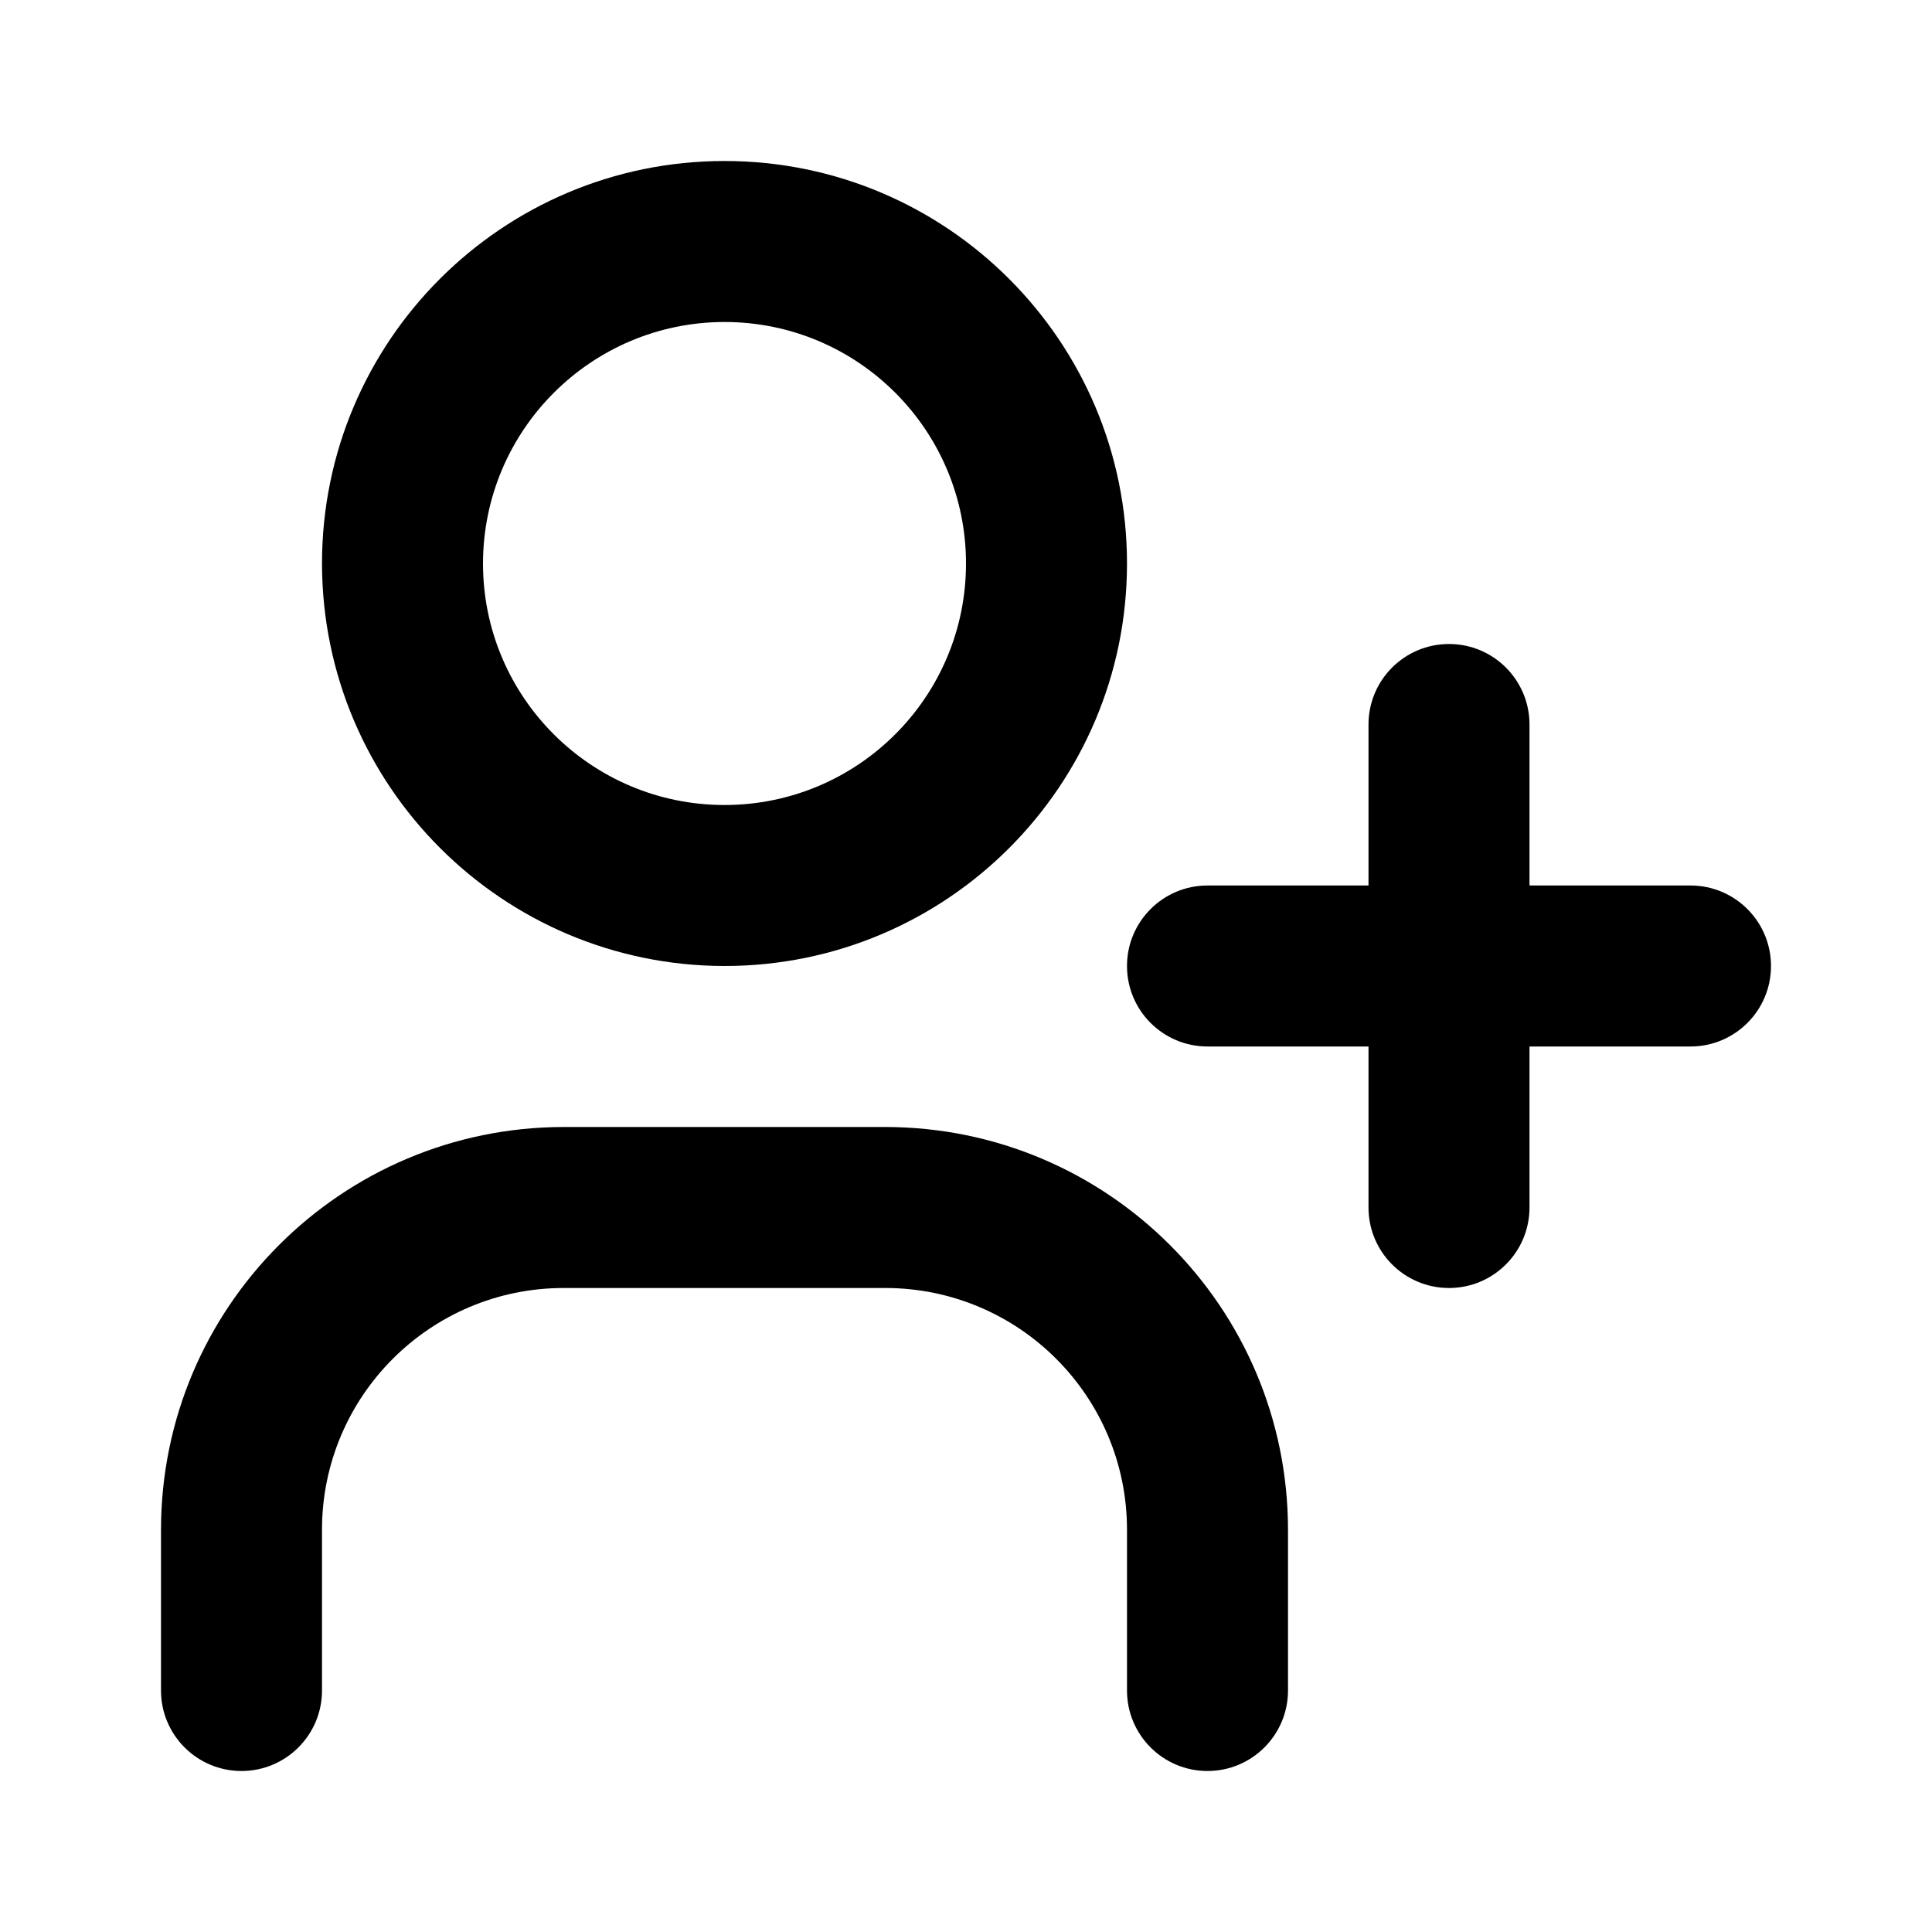
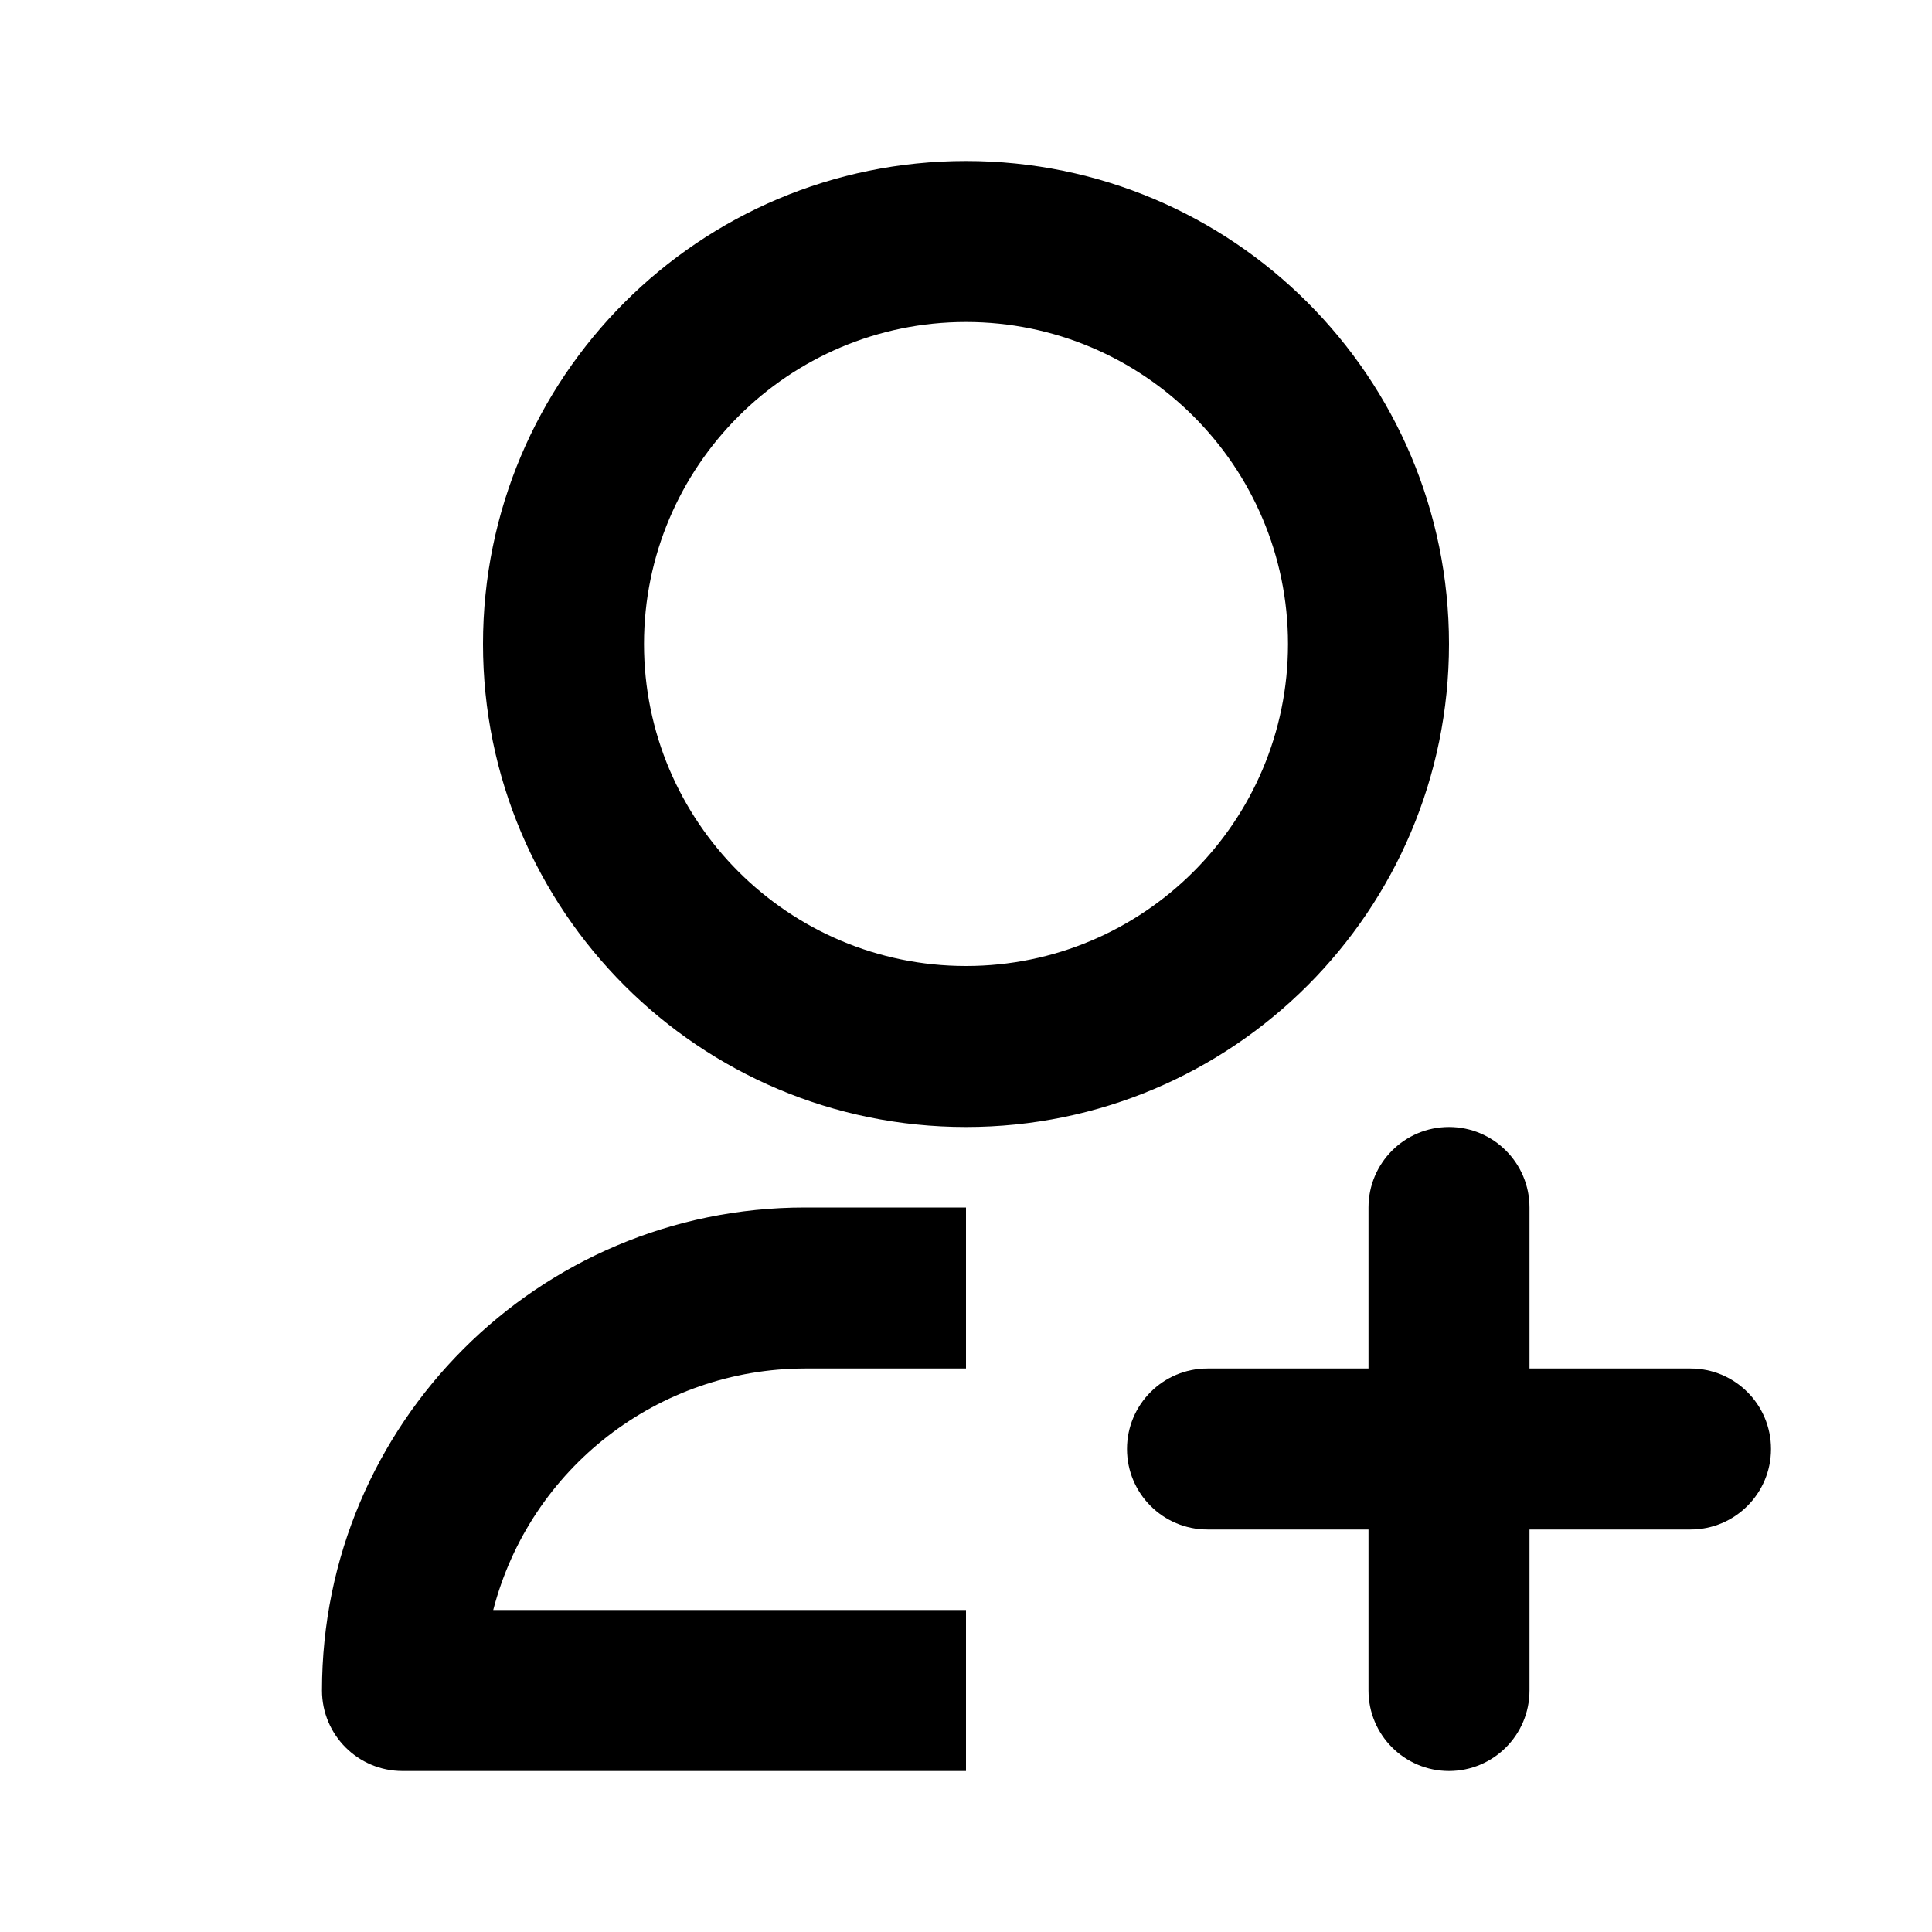
- <svg xmlns="http://www.w3.org/2000/svg" width="24" height="24" viewBox="0 0 24 24">
-   <g id="_07" data-name="07">
-     <g id="personAdd">
-       <g id="new_artwork" data-name="new artwork">
-         <g>
-           <path d="M9,12A5,5,0,1,0,4,7,5.006,5.006,0,0,0,9,12ZM9,4A3,3,0,1,1,6,7,3.003,3.003,0,0,1,9,4Z" />
-           <path d="M21,11H19V9a1,1,0,0,0-2,0v2H15a1,1,0,0,0,0,2h2v2a1,1,0,0,0,2,0V13h2a1,1,0,0,0,0-2Z" />
-           <path d="M11,14H7a5.006,5.006,0,0,0-5,5v2a1,1,0,0,0,2,0V19a3.003,3.003,0,0,1,3-3h4a3.003,3.003,0,0,1,3,3v2a1,1,0,0,0,2,0V19A5.006,5.006,0,0,0,11,14Z" />
-         </g>
-       </g>
-     </g>
-   </g>
+ <svg xmlns="http://www.w3.org/2000/svg" viewBox="0 0 24 24">
+   <path d="M6.127 20A4.007 4.007 0 0 1 10 17h2v-2h-2a6 6 0 0 0-6 6 1 1 0 0 0 1 1h7v-2H6.127ZM12 4c2.206 0 4 1.794 4 4s-1.794 4-4 4-4-1.794-4-4 1.794-4 4-4m0-2a6 6 0 1 0 0 12 6 6 0 0 0 0-12ZM18 22a1 1 0 0 1-1-1v-6a1 1 0 1 1 2 0v6a1 1 0 0 1-1 1Z" />
+   <path d="M21 19h-6a1 1 0 1 1 0-2h6a1 1 0 1 1 0 2Z" />
</svg>
